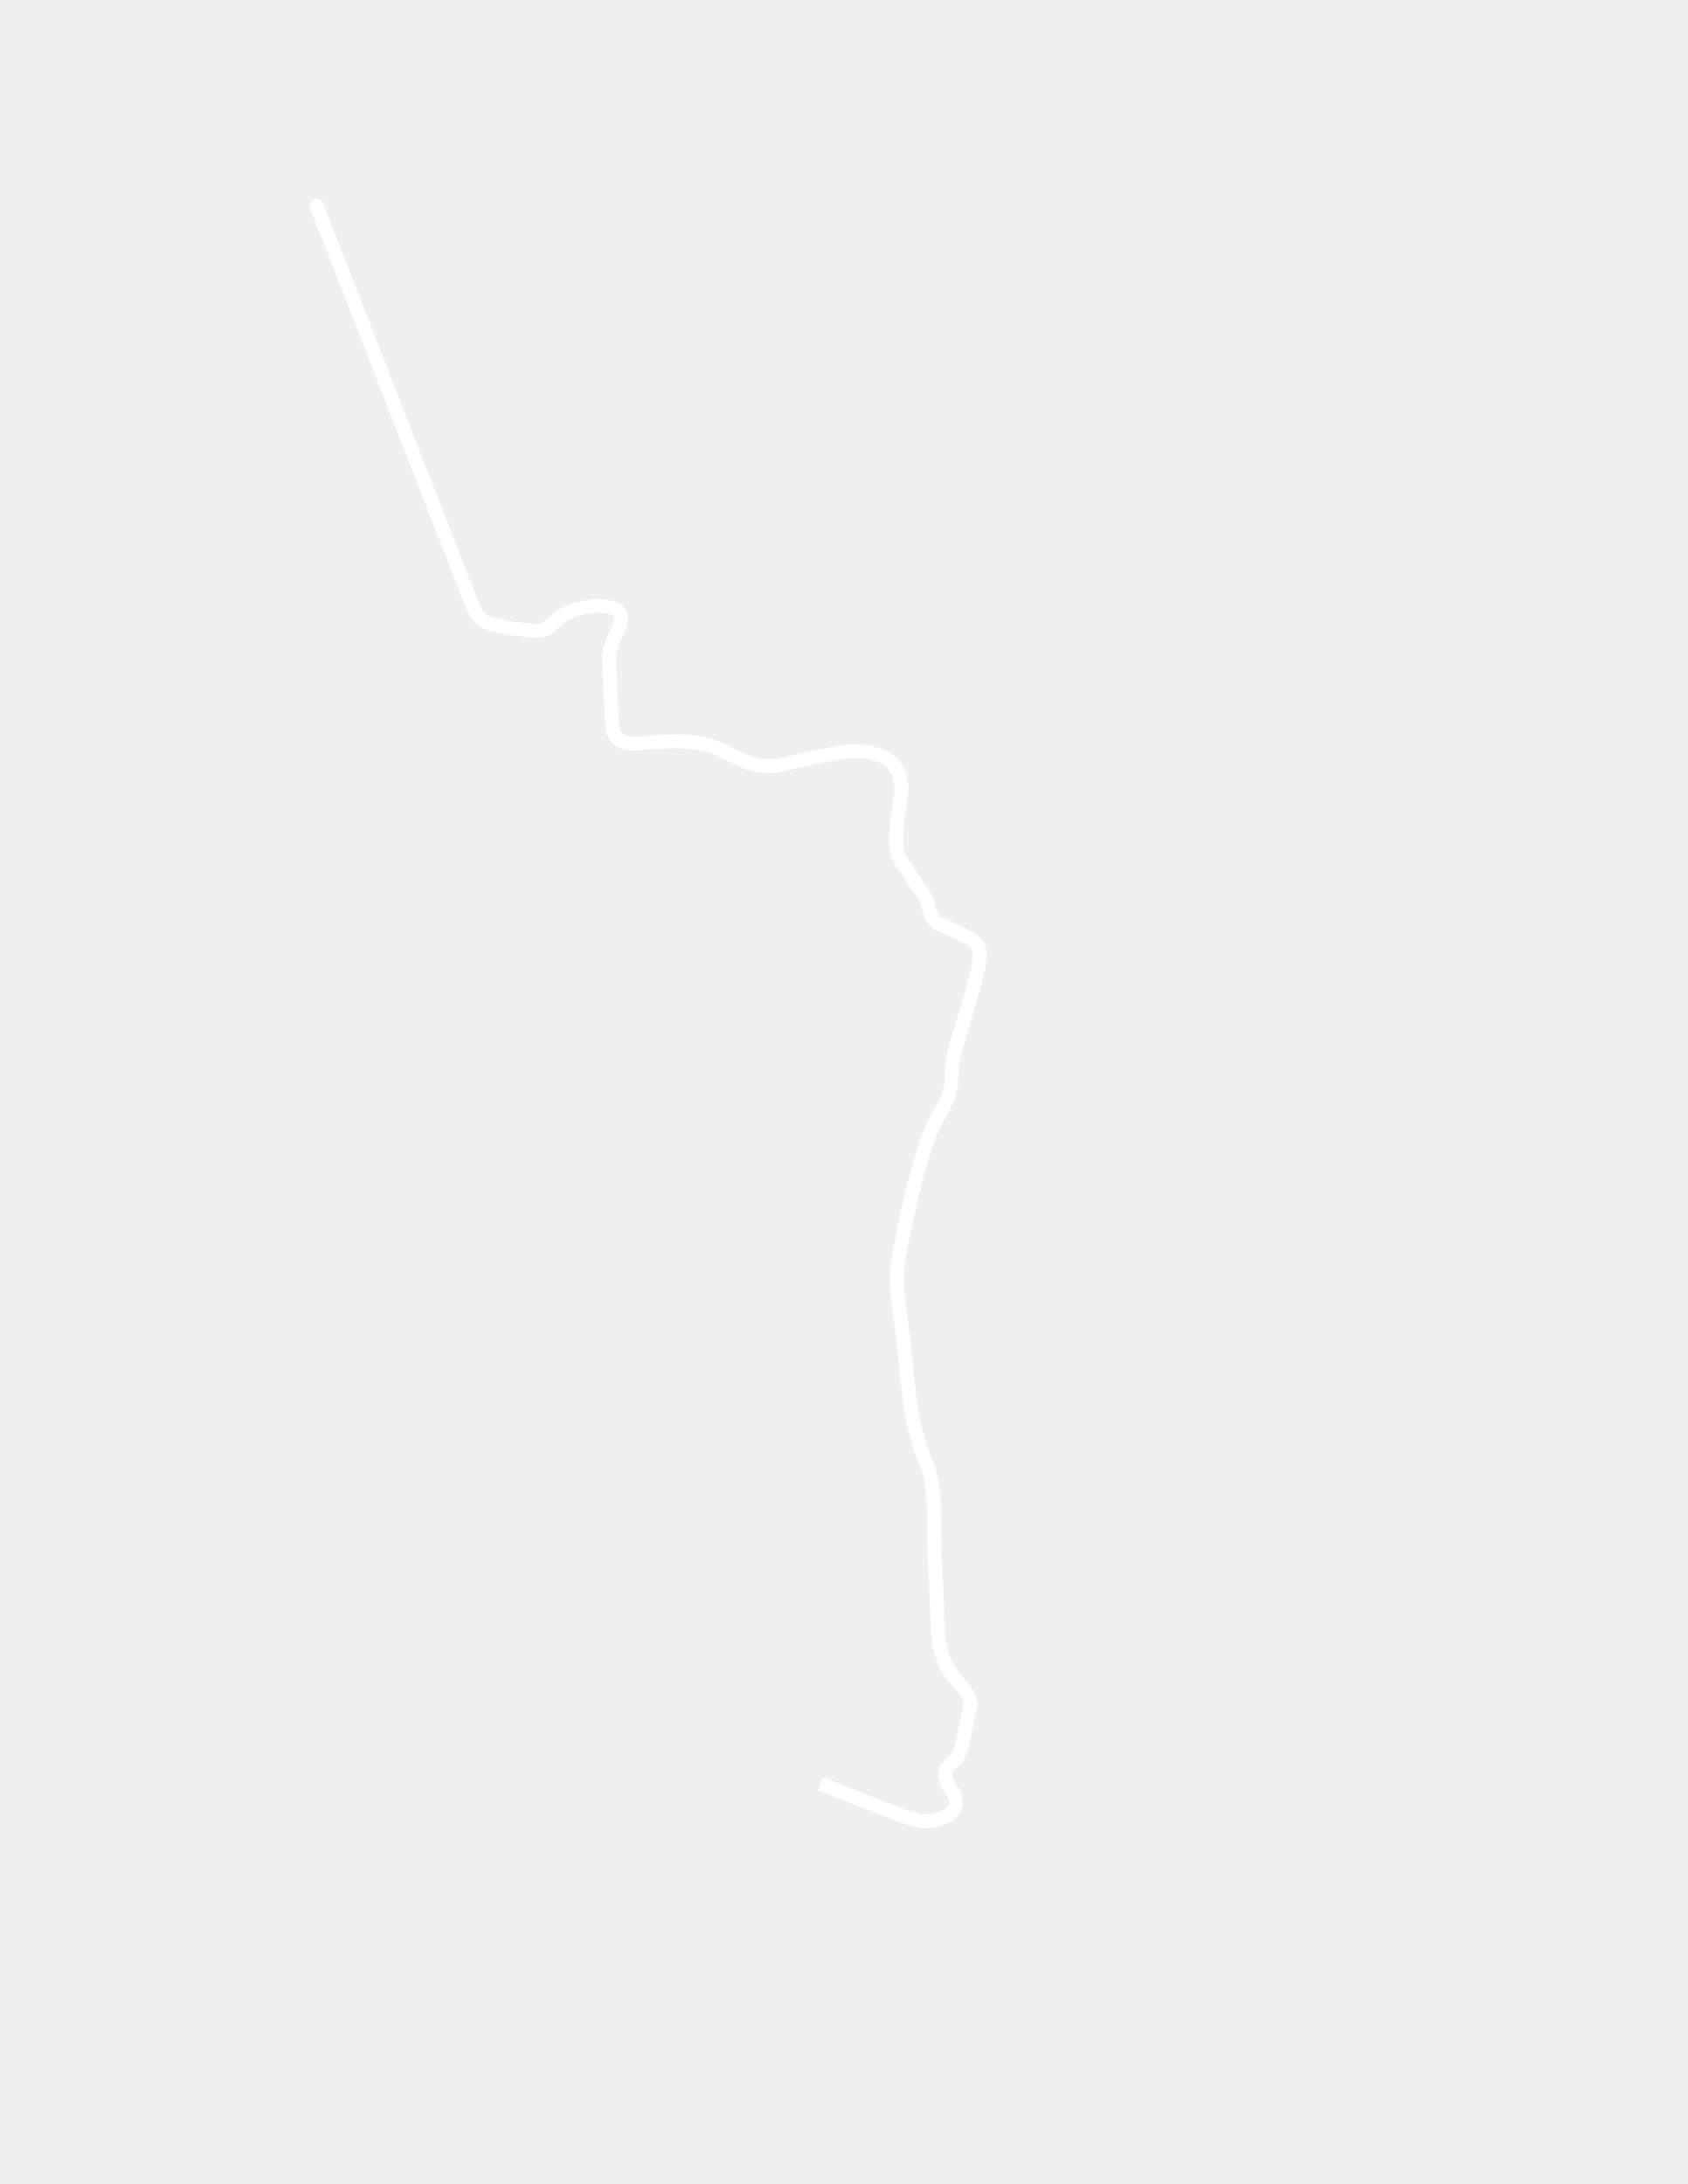
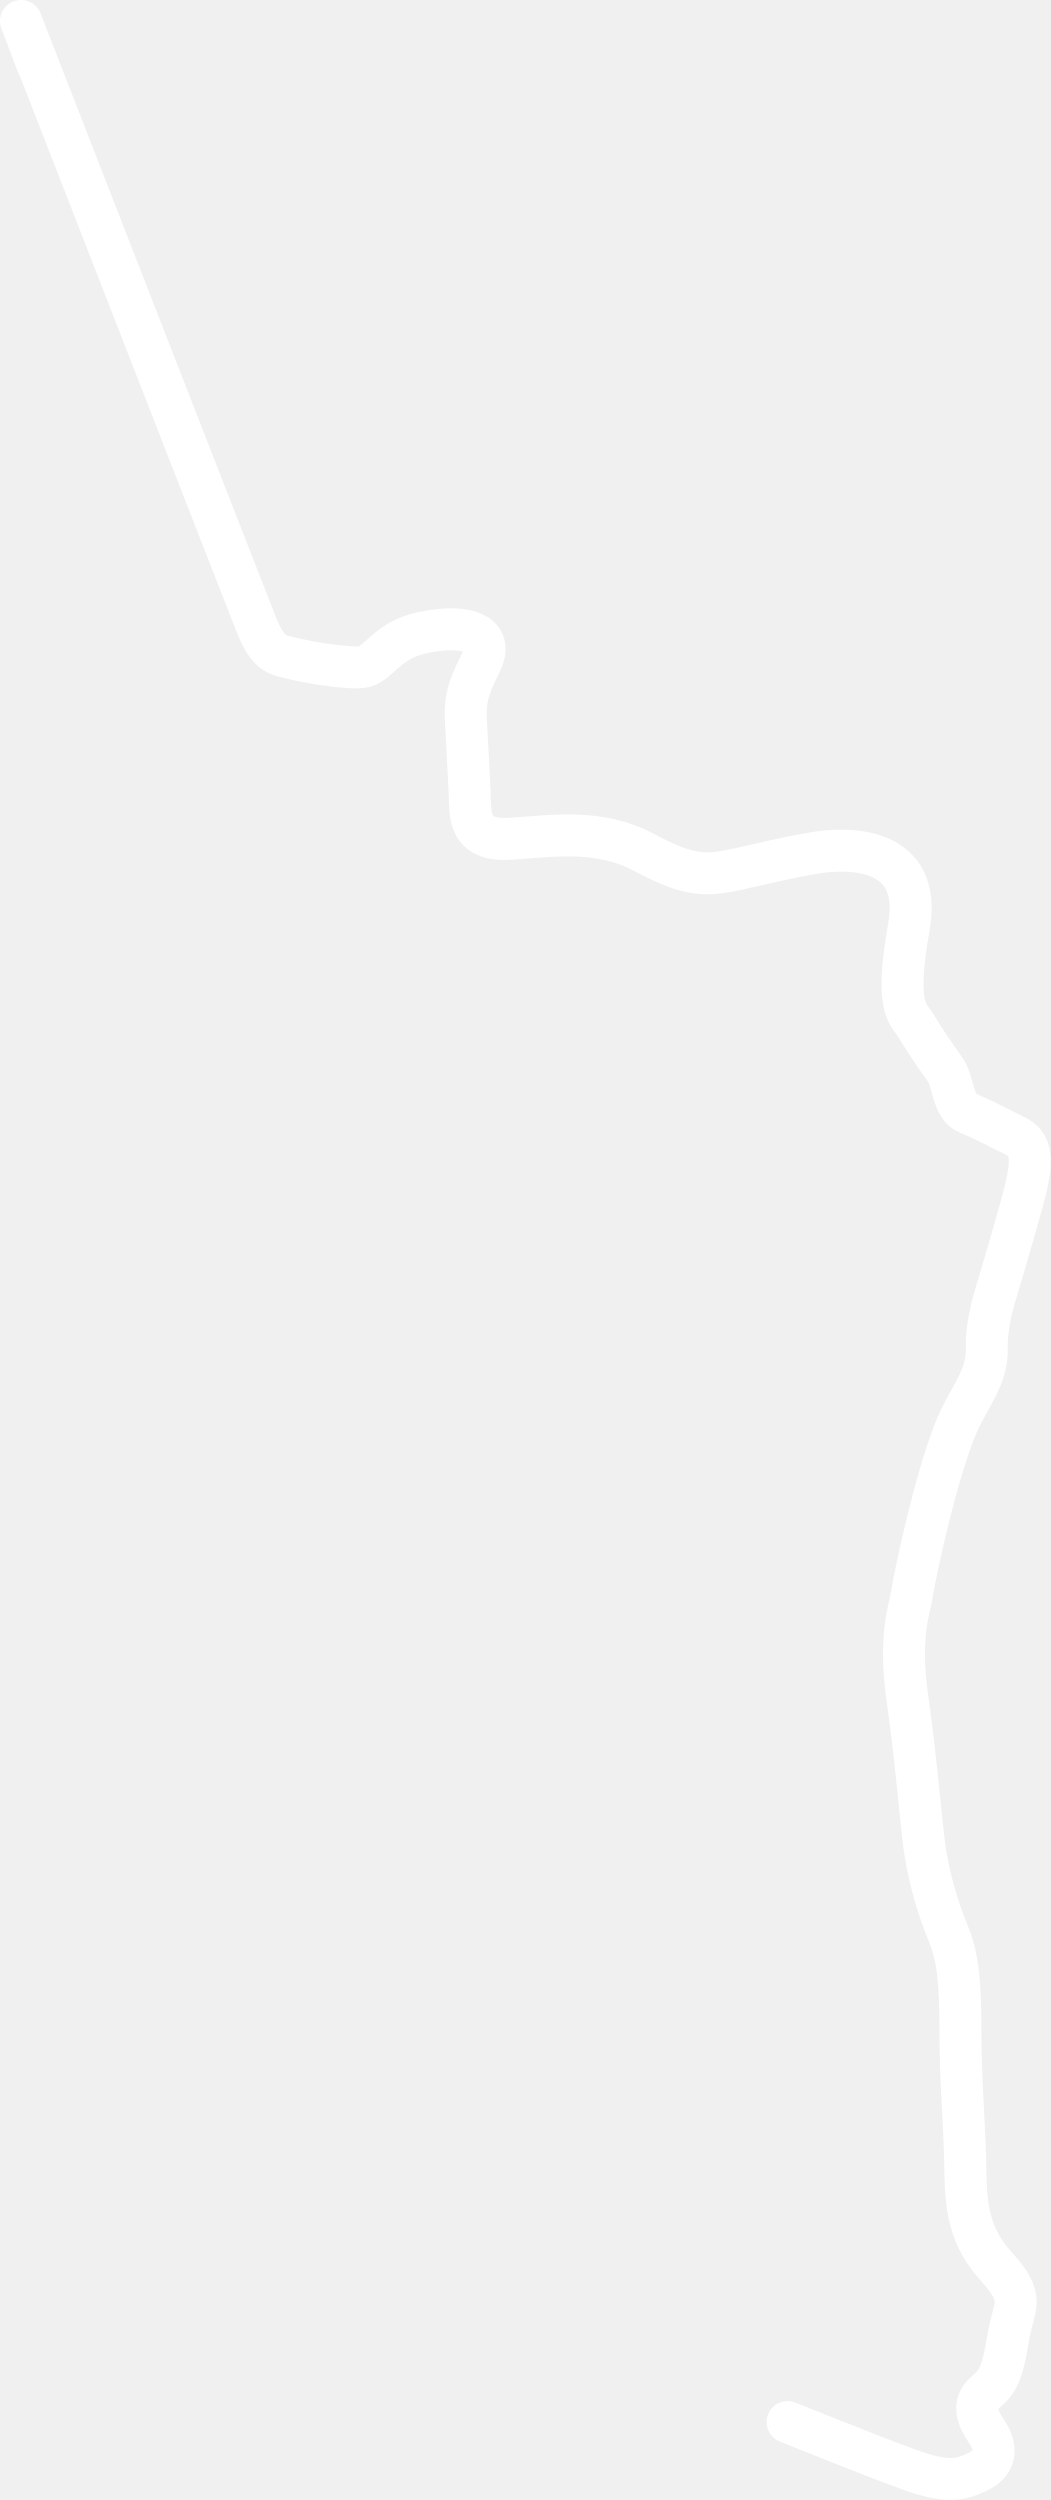
- <svg xmlns="http://www.w3.org/2000/svg" version="1.1" id="Layer_1" x="0px" y="0px" width="612px" height="792px" viewBox="0 0 612 792" enable-background="new 0 0 612 792" xml:space="preserve">
-   <path fill="none" stroke="white" stroke-width="5" stroke-linejoin="round" d="M118.823,85.188l-3.957-10.433  c0,0,53.102,136.405,56.082,143.856c2.981,7.452,5.17,7.173,9.221,8.151c4.052,0.978,8.756,1.676,13.041,1.956  c4.284,0.279,4.751-0.466,7.917-3.261c3.167-2.794,5.961-4.75,13.32-5.588c7.358-0.839,13.32,1.304,9.873,8.011  c-3.446,6.706-3.679,9.593-3.399,14.483c0.279,4.89,0.626,11.594,0.838,16.208c0.233,5.076-0.606,11.69,9.641,11.037  c10.245-0.651,21.237-2.515,32.135,3.354c10.898,5.868,14.811,5.402,21.889,3.912c7.079-1.49,11.084-2.655,18.629-3.912  c7.545-1.258,25.848-1.817,22.355,17.744c-3.493,19.56,0.01,20.673,1.536,23.193c2.004,3.307,4.892,7.685,7.033,10.572  c2.143,2.888,1.724,8.989,5.495,10.526c3.773,1.536,7.219,3.446,11.271,5.402s4.417,5.742,1.863,15.09  c-2.748,10.059-4.378,15.369-5.775,20.119c-0.812,2.76-2.98,9.02-2.84,15.276c0.161,7.269-4.216,11.72-7.033,18.257  c-4.657,10.804-9.688,33.532-10.806,40.425c-0.588,3.627-3.167,10.059-1.117,24.59s2.981,26.454,3.913,34.278  c0.931,7.824,3.353,16.021,5.774,21.796c2.421,5.775,2.98,11.922,2.98,23.473s0.932,21.982,1.117,30.553  c0.187,8.568-0.186,17.138,7.266,25.335c7.452,8.196,4.285,9.128,2.98,17.324c-1.304,8.197-2.561,10.433-5.075,12.528  c-2.516,2.095-3.493,4.61-0.141,9.501c3.354,4.89,1.537,8.104-2.096,9.78c-3.633,1.676-6.521,2.979-16.16-0.513  c-9.641-3.493-29.062-11.363-29.062-11.363" />
+ <svg xmlns="http://www.w3.org/2000/svg" version="1.1" id="map-redline" x="0px" y="0px" width="250.357px" height="595.663px" viewBox="0 0 250.357 595.663" enable-background="new 0 0 250.357 595.663" xml:space="preserve">
+   <path fill="none" stroke="#ffffff" stroke-width="10" stroke-linecap="round" stroke-linejoin="round" d="M8.957,15.433L5,5  c0,0,53.102,136.405,56.082,143.856c2.981,7.452,5.17,7.173,9.221,8.151c4.052,0.978,8.756,1.676,13.041,1.956  c4.284,0.279,4.751-0.466,7.917-3.261c3.167-2.794,5.961-4.75,13.32-5.588c7.358-0.839,13.32,1.304,9.873,8.011  c-3.446,6.706-3.679,9.593-3.399,14.483c0.279,4.89,0.626,11.594,0.838,16.208c0.233,5.076-0.606,11.69,9.641,11.037  c10.245-0.651,21.237-2.515,32.135,3.354c10.898,5.868,14.811,5.402,21.889,3.912c7.079-1.49,11.084-2.655,18.629-3.912  c7.545-1.258,25.848-1.817,22.355,17.744c-3.493,19.56,0.01,20.672,1.536,23.193c2.004,3.308,4.892,7.685,7.033,10.572  c2.143,2.888,1.724,8.989,5.495,10.526c3.773,1.535,7.219,3.445,11.271,5.401s4.417,5.742,1.863,15.09  c-2.748,10.06-4.378,15.369-5.775,20.119c-0.812,2.761-2.98,9.021-2.84,15.276c0.161,7.269-4.216,11.72-7.033,18.257  c-4.657,10.804-9.688,33.532-10.806,40.425c-0.588,3.627-3.167,10.059-1.117,24.59s2.981,26.454,3.913,34.278  c0.931,7.824,3.353,16.021,5.774,21.796c2.421,5.775,2.98,11.922,2.98,23.473s0.932,21.982,1.117,30.553  c0.187,8.568-0.186,17.138,7.266,25.335c7.452,8.196,4.285,9.128,2.98,17.324c-1.304,8.197-2.561,10.433-5.075,12.528  c-2.516,2.095-3.493,4.61-0.141,9.501c3.354,4.89,1.537,8.104-2.096,9.78c-3.633,1.676-6.521,2.979-16.16-0.513  c-9.641-3.493-29.062-11.363-29.062-11.363" />
</svg>
